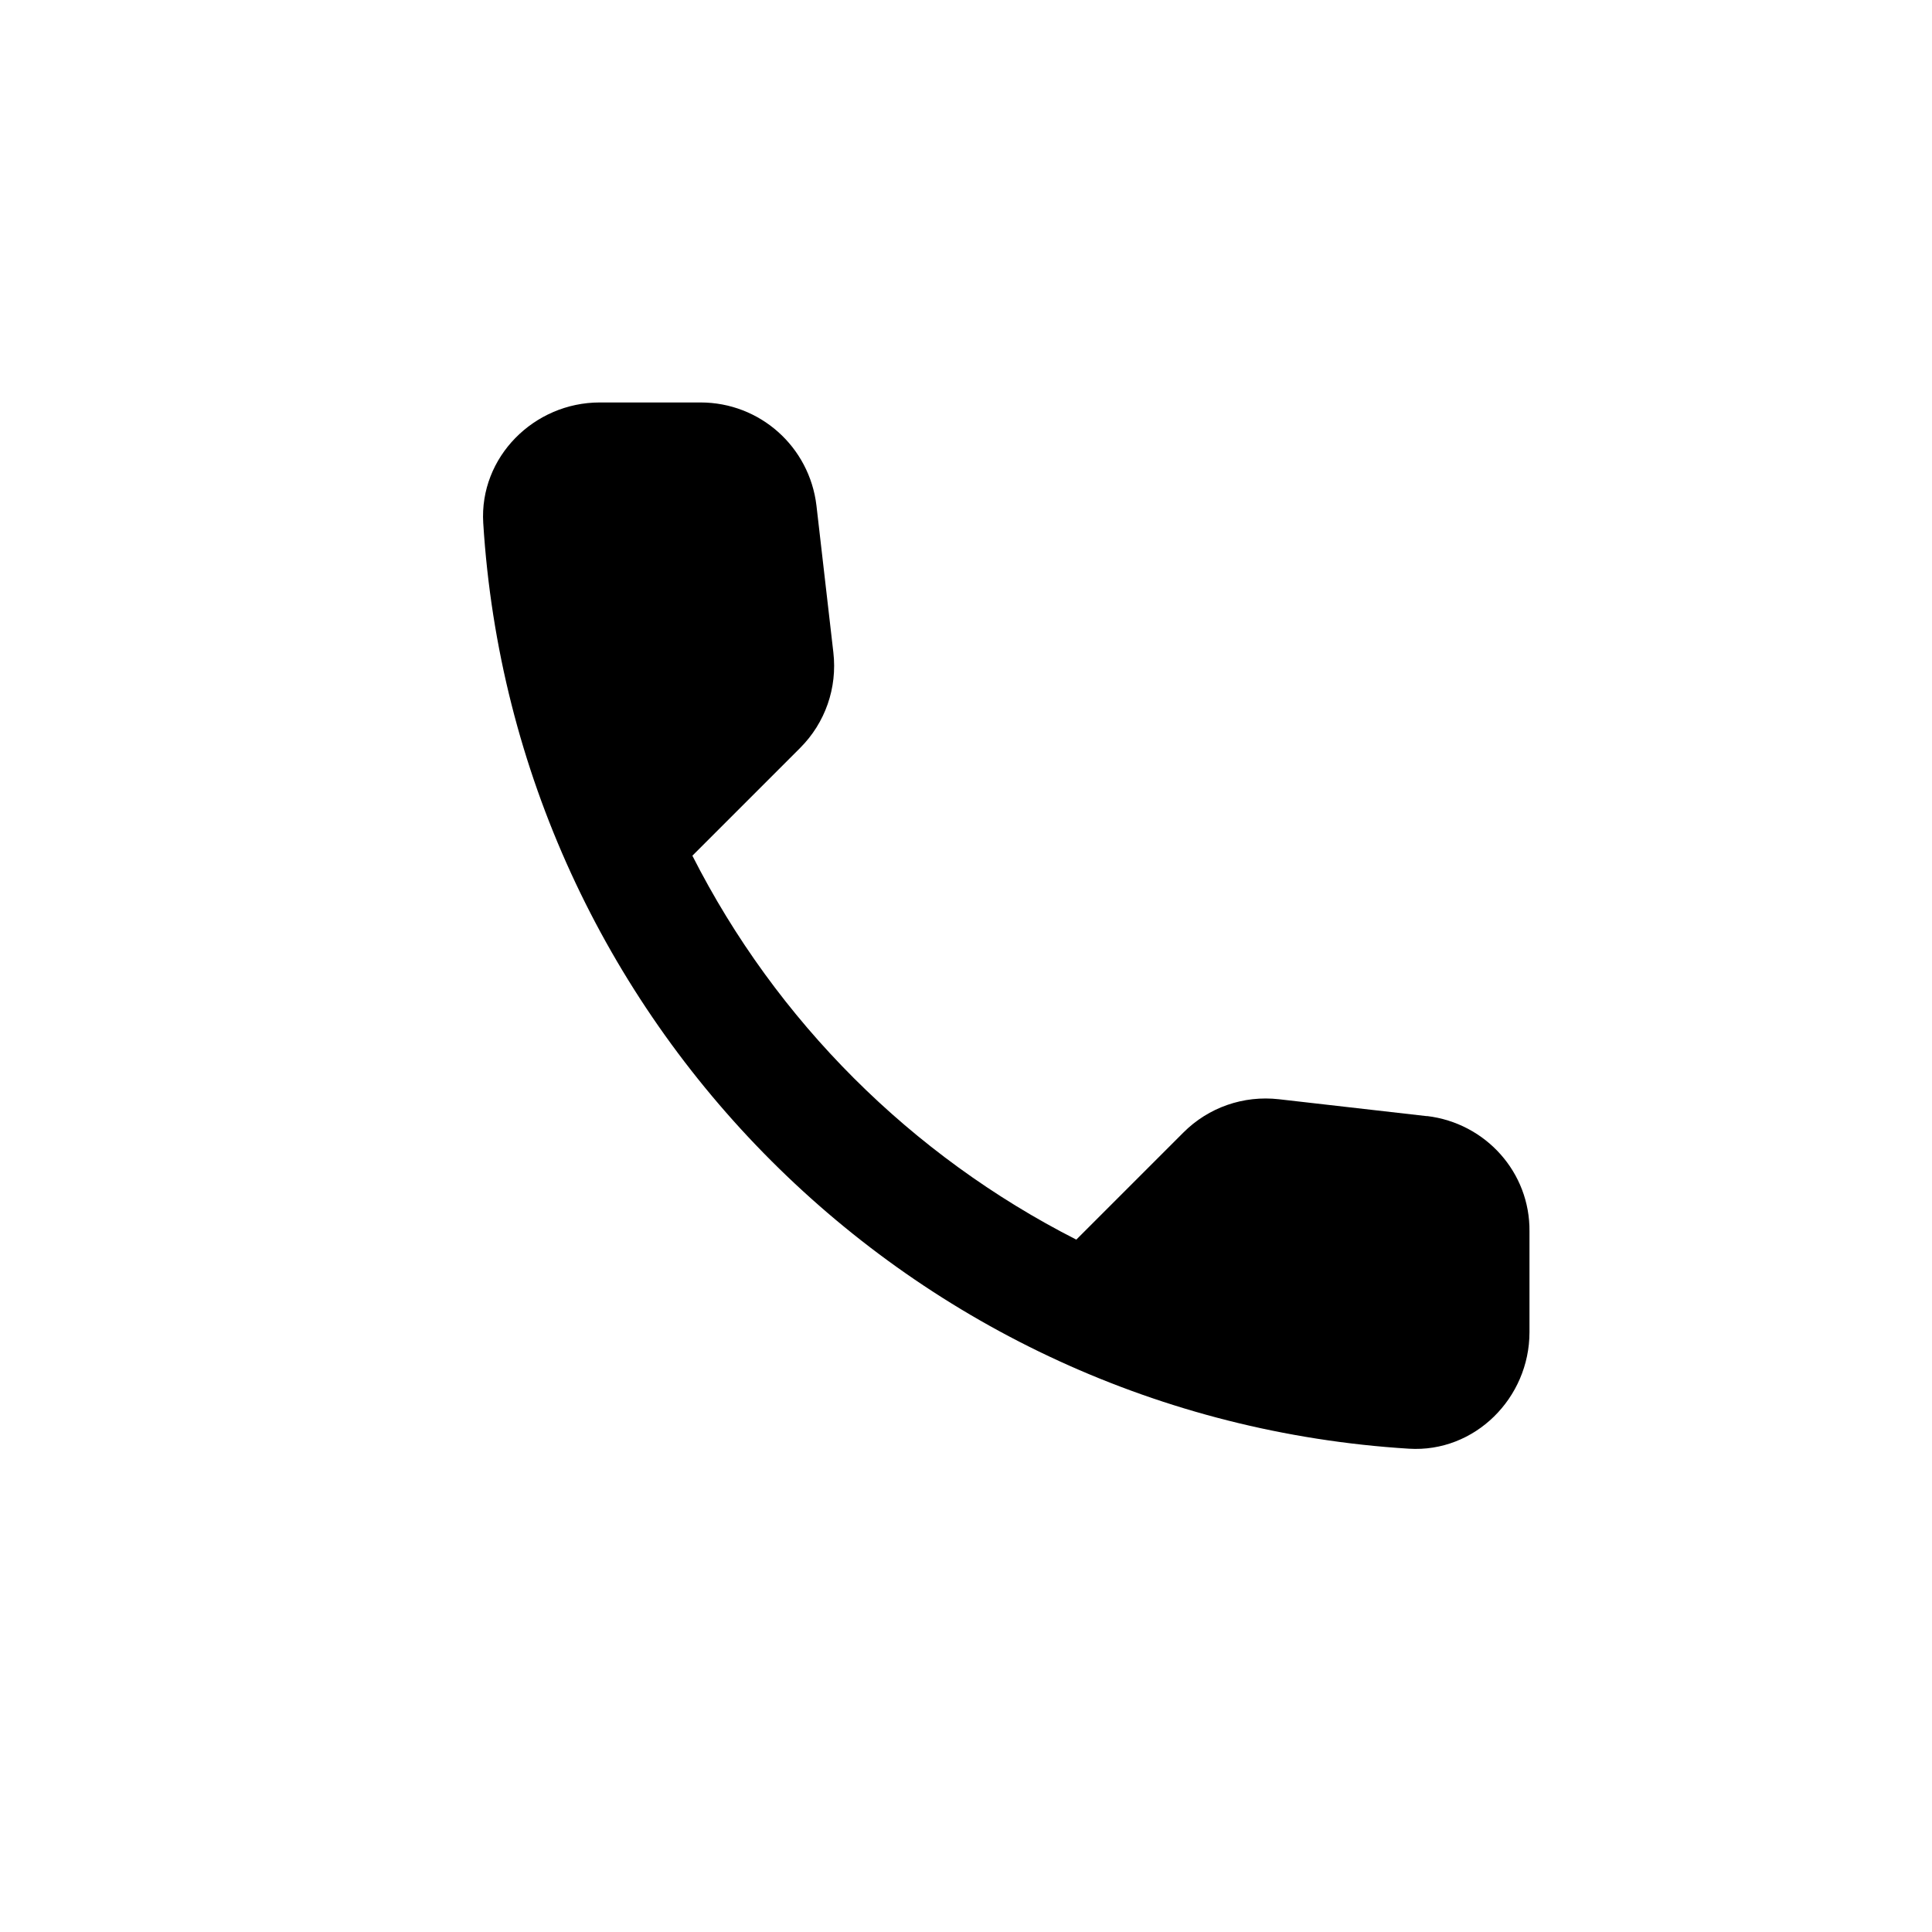
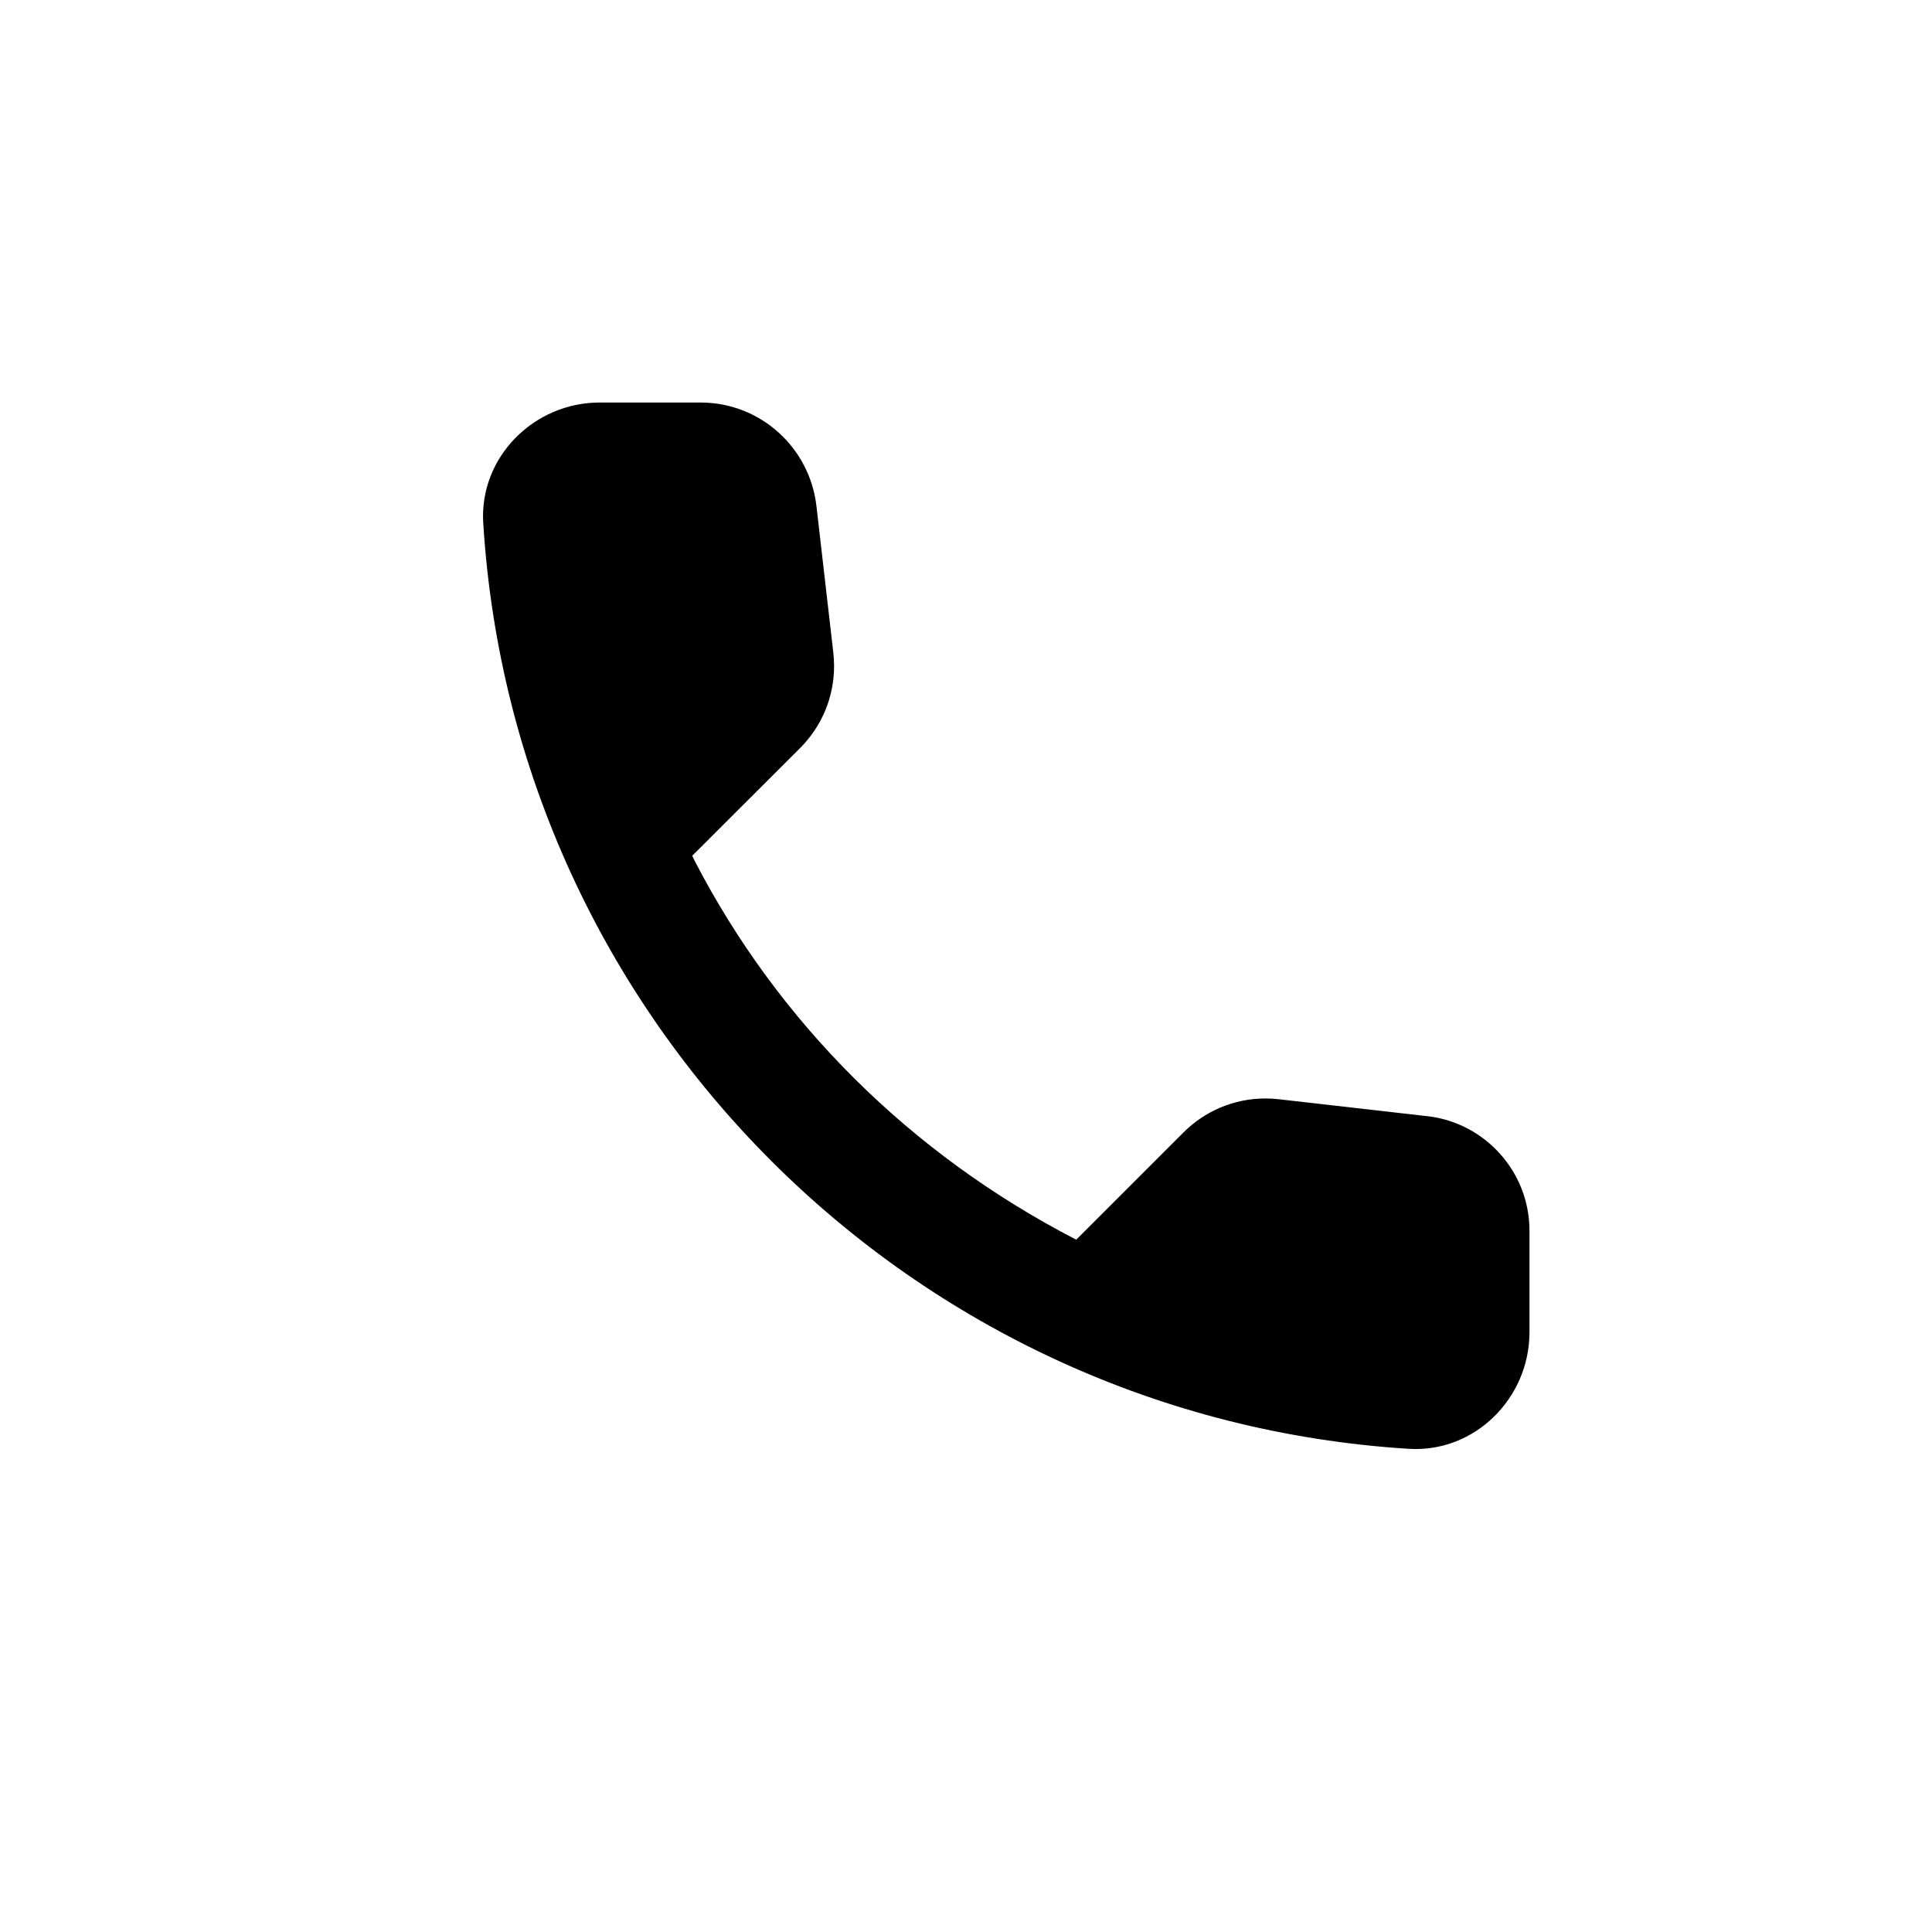
<svg xmlns="http://www.w3.org/2000/svg" version="1.1" width="32" height="32" viewBox="0 0 32 32">
-   <path d="M23.635 18.487l-2.451-0.28c-0.589-0.067-1.167 0.135-1.582 0.55l-1.775 1.775c-2.731-1.389-4.969-3.618-6.359-6.359l1.785-1.785c0.415-0.415 0.618-0.994 0.55-1.582l-0.28-2.432c-0.116-0.975-0.936-1.708-1.92-1.708h-1.669c-1.090 0-1.997 0.907-1.93 1.997 0.511 8.24 7.102 14.821 15.332 15.332 1.090 0.068 1.997-0.839 1.997-1.93v-1.669c0.010-0.975-0.724-1.795-1.698-1.911z" />
+   <path d="M23.635 18.487l-2.451-0.28c-0.067-0.008-0.145-0.013-0.223-0.013-0.531 0-1.012 0.215-1.36 0.564l-1.775 1.775c-2.752-1.42-4.94-3.607-6.322-6.278l-0.038-0.081 1.787-1.785c0.347-0.347 0.562-0.827 0.562-1.358 0-0.079-0.005-0.156-0.014-0.233l0.001 0.009-0.28-2.432c-0.115-0.966-0.93-1.708-1.918-1.708-0.001 0-0.002 0-0.002 0h-1.669c-1.091 0-1.997 0.907-1.929 1.997 0.511 8.24 7.101 14.821 15.332 15.333 1.091 0.067 1.997-0.84 1.997-1.931v-1.669c0-0.003 0-0.007 0-0.011 0-0.981-0.739-1.789-1.69-1.899l-0.009-0.001z" />
</svg>
